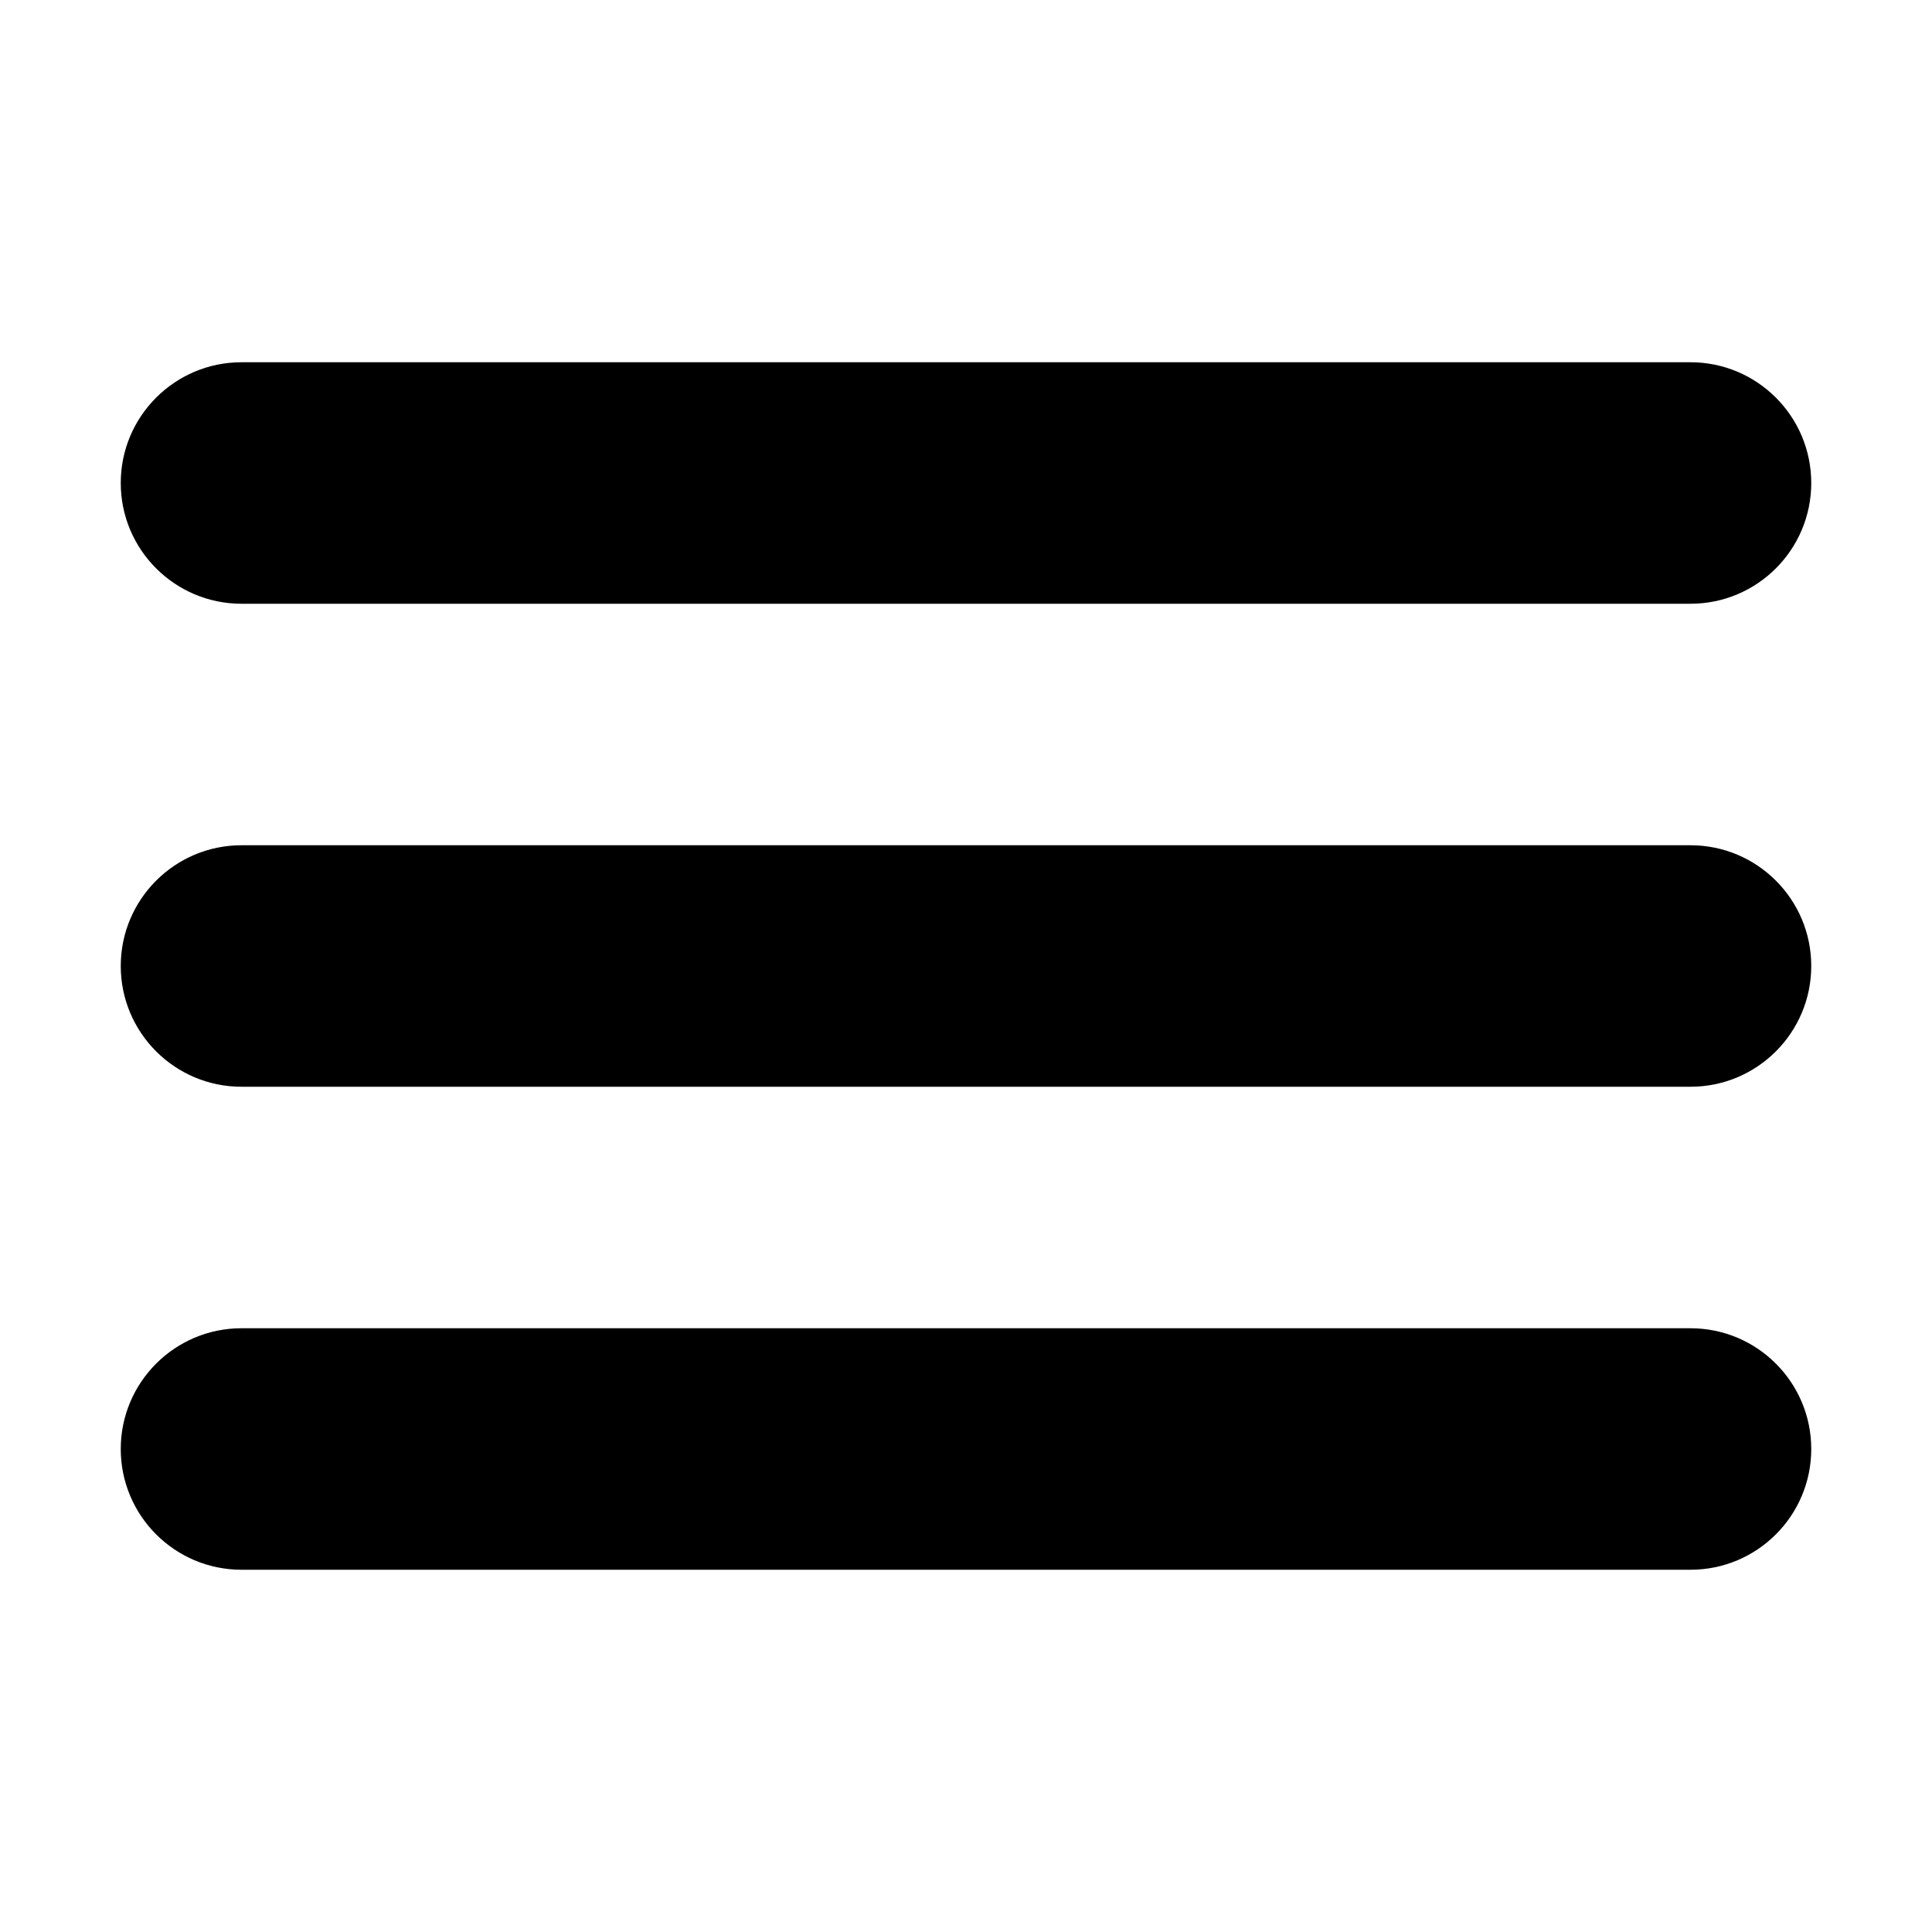
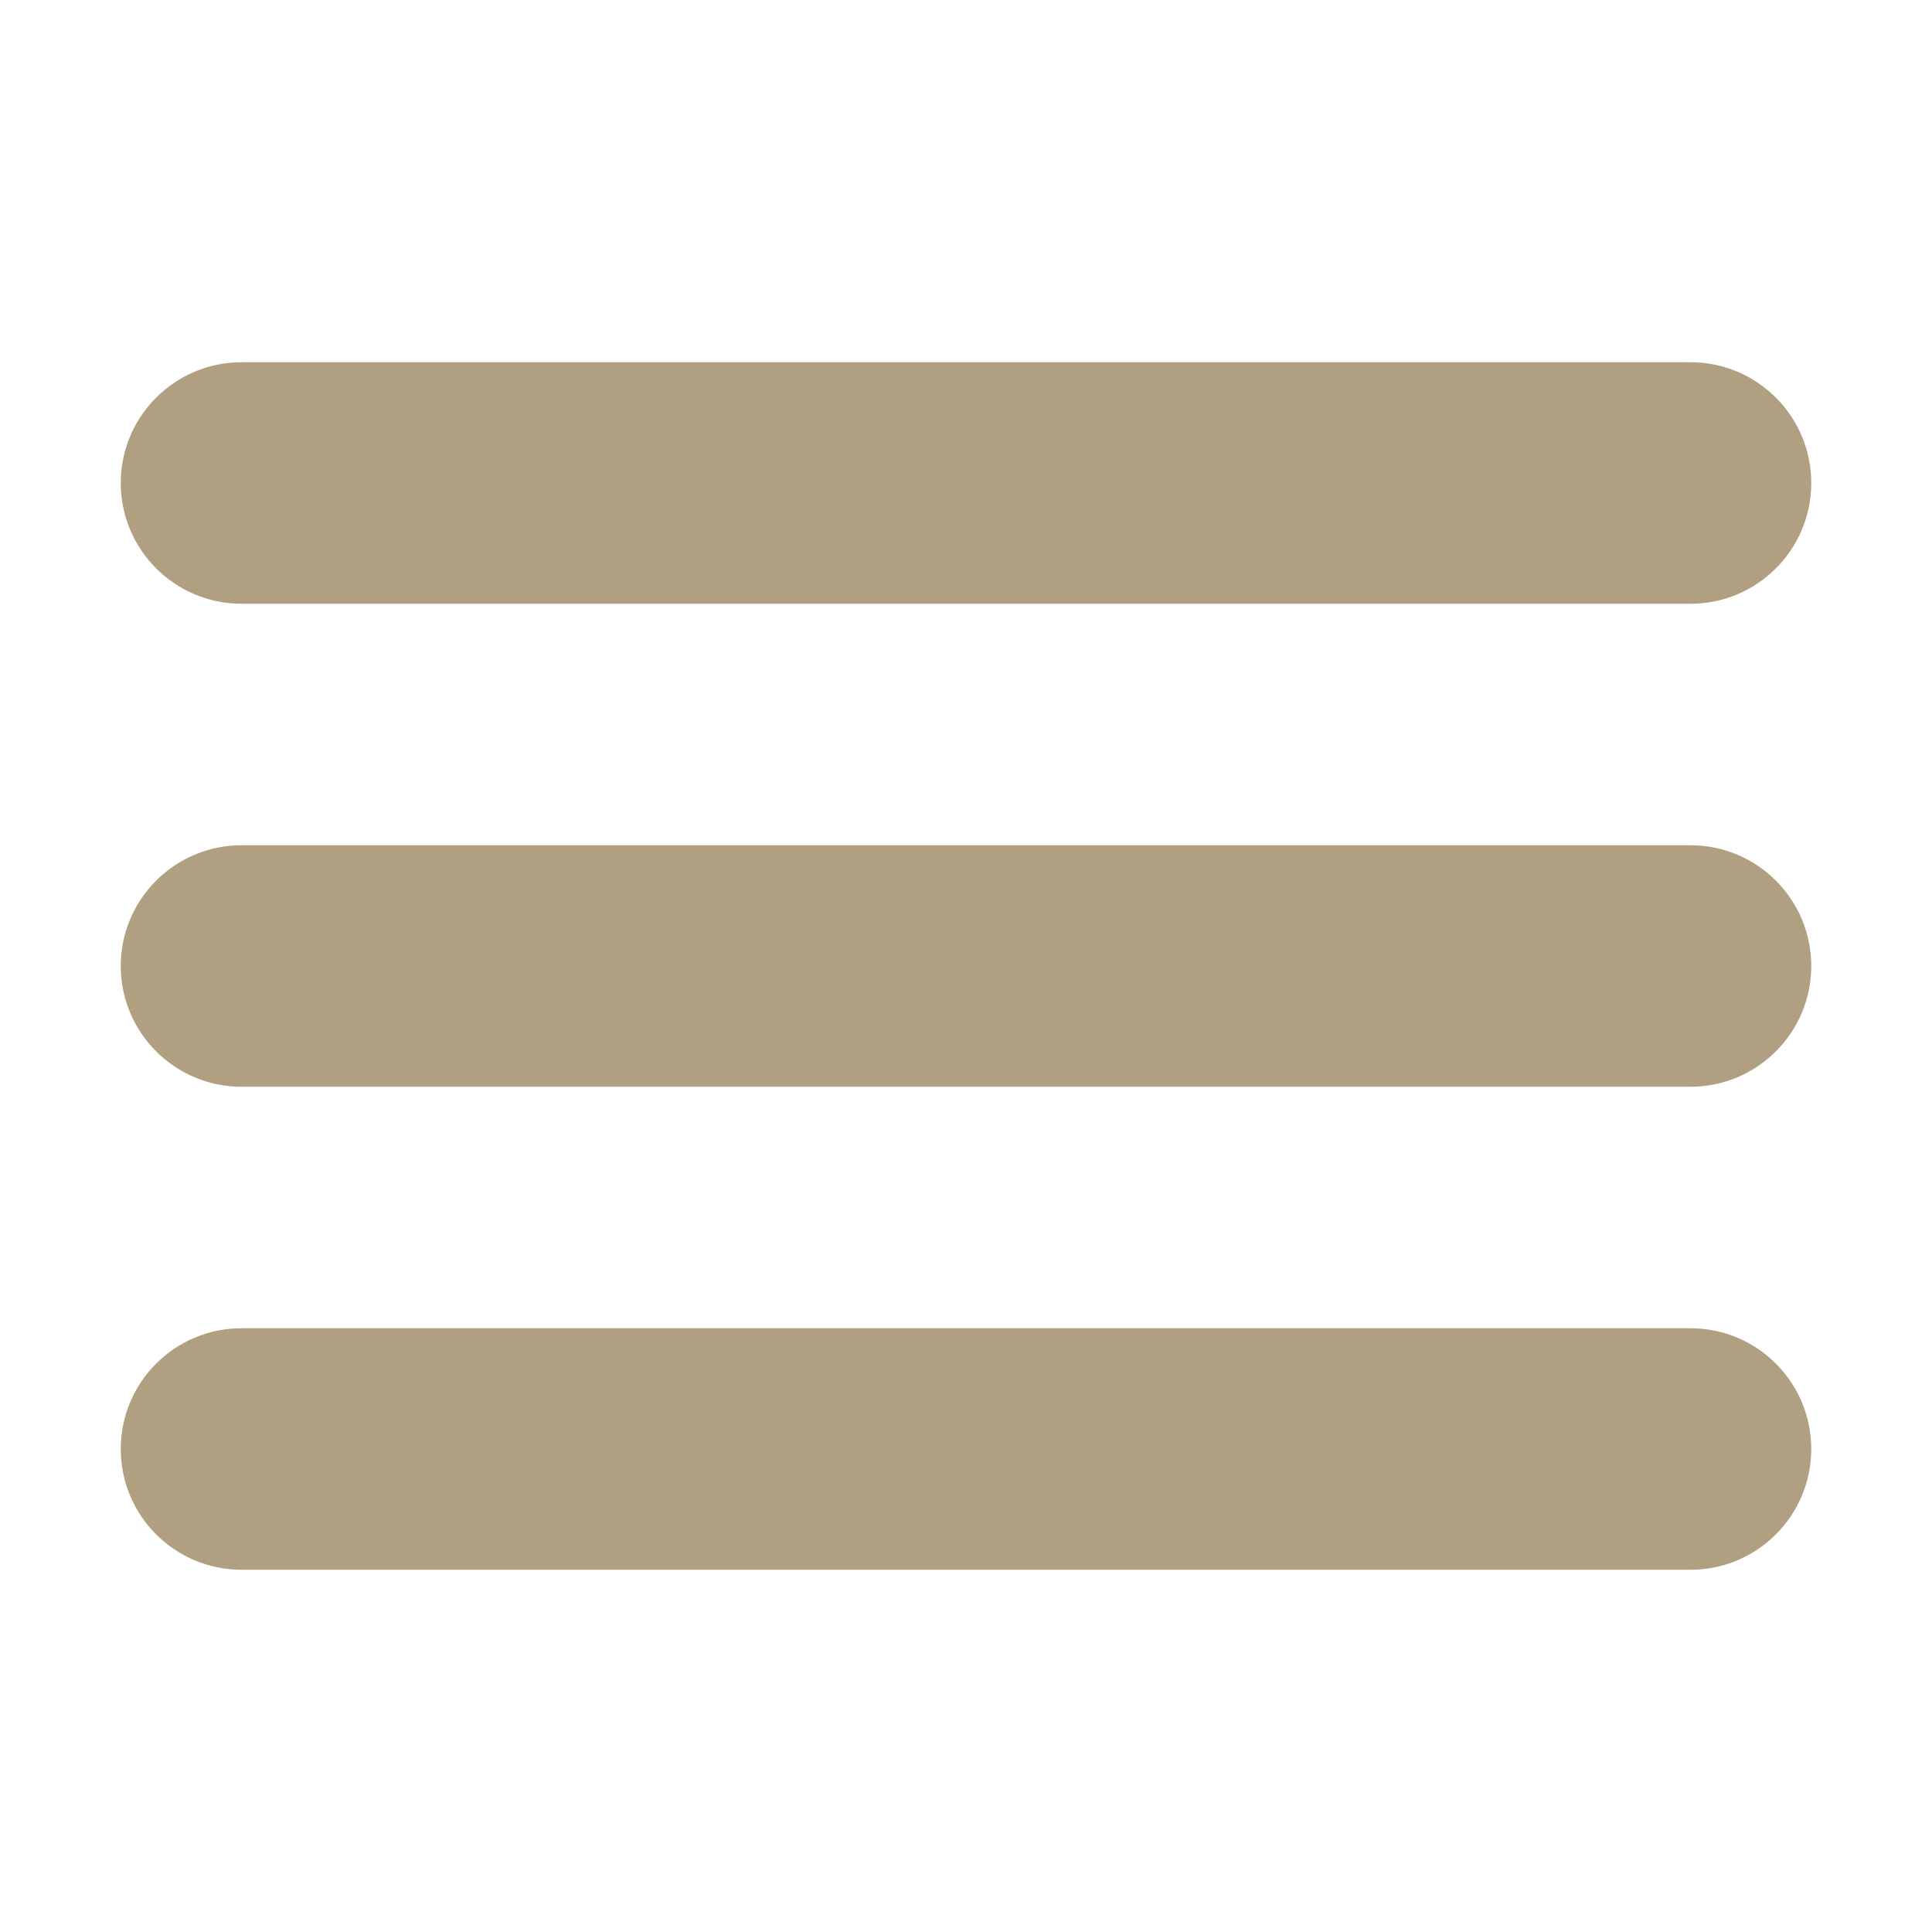
<svg xmlns="http://www.w3.org/2000/svg" height="32px" id="Layer_1" style="enable-background:new 0 0 32 32;" version="1.1" viewBox="0 0 32 32" width="32px" xml:space="preserve">
-   <path d="M4,10h24c1.104,0,2-0.896,2-2s-0.896-2-2-2H4C2.896,6,2,6.896,2,8S2.896,10,4,10z M28,14H4c-1.104,0-2,0.896-2,2  s0.896,2,2,2h24c1.104,0,2-0.896,2-2S29.104,14,28,14z M28,22H4c-1.104,0-2,0.896-2,2s0.896,2,2,2h24c1.104,0,2-0.896,2-2  S29.104,22,28,22z" />
+   <path fill="#b09f80" d="M4,10h24c1.104,0,2-0.896,2-2s-0.896-2-2-2H4C2.896,6,2,6.896,2,8S2.896,10,4,10z M28,14H4c-1.104,0-2,0.896-2,2  s0.896,2,2,2h24c1.104,0,2-0.896,2-2S29.104,14,28,14z M28,22H4c-1.104,0-2,0.896-2,2s0.896,2,2,2h24c1.104,0,2-0.896,2-2  S29.104,22,28,22z" />
</svg>
